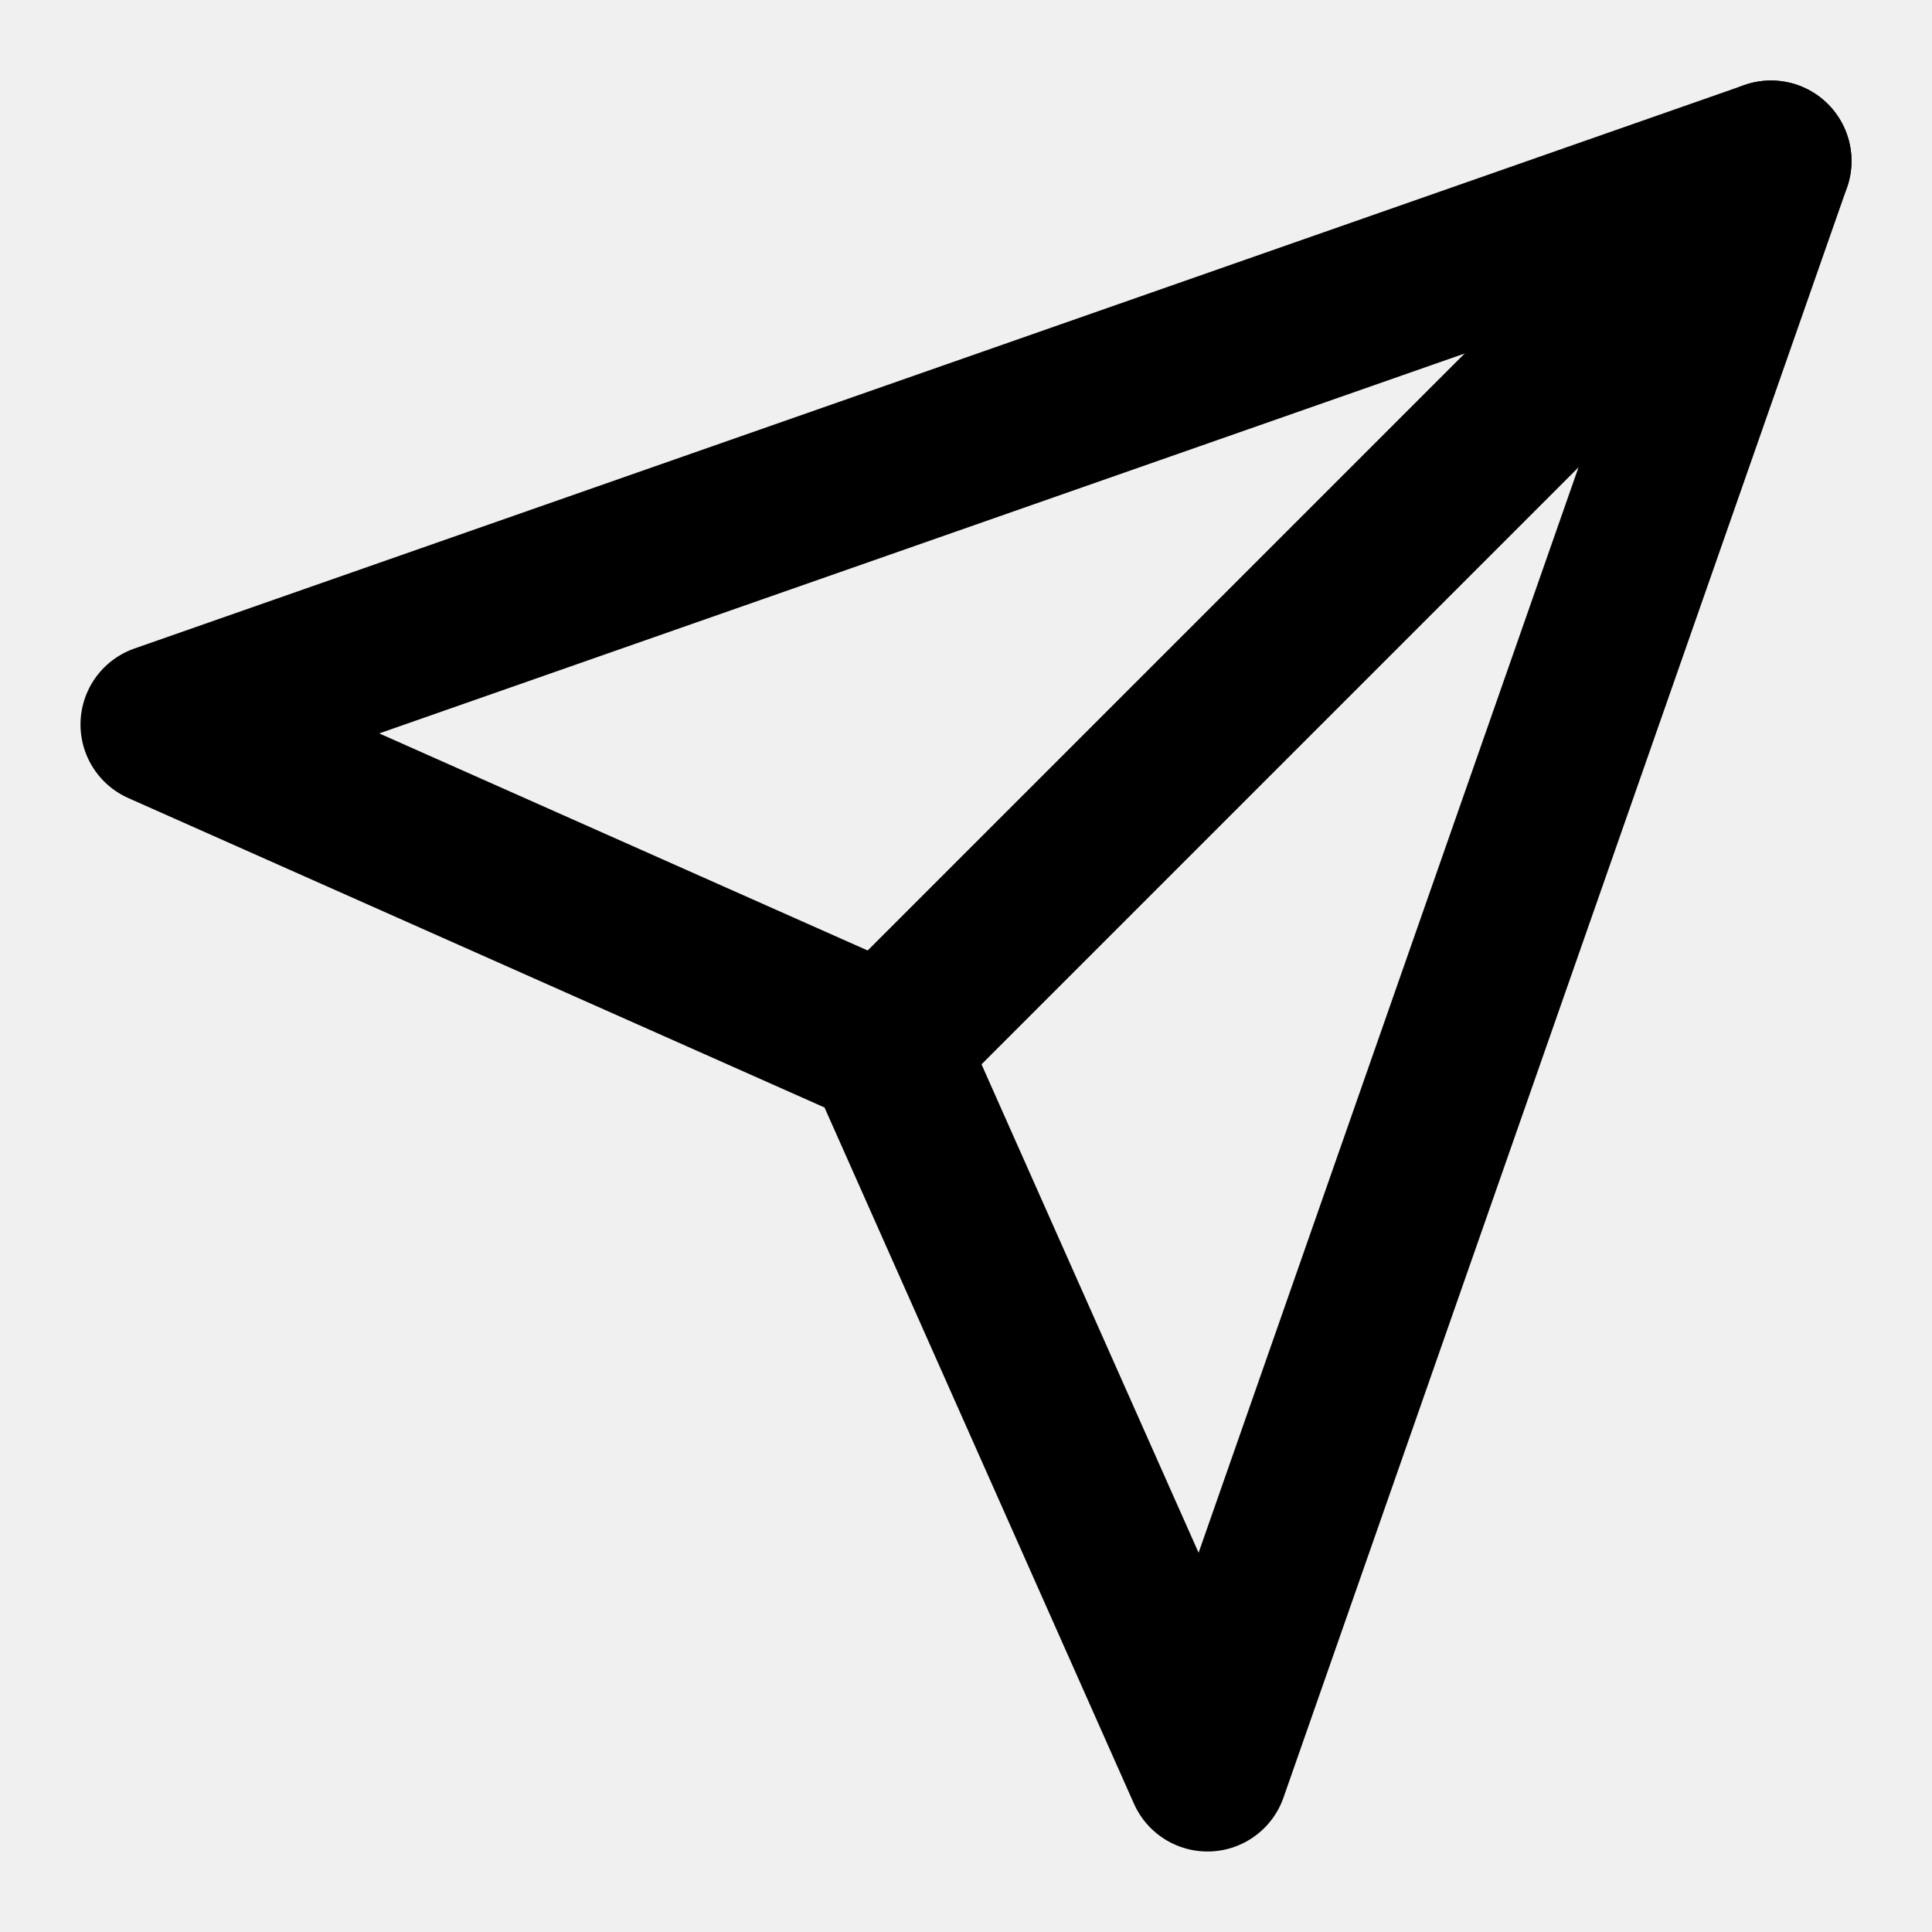
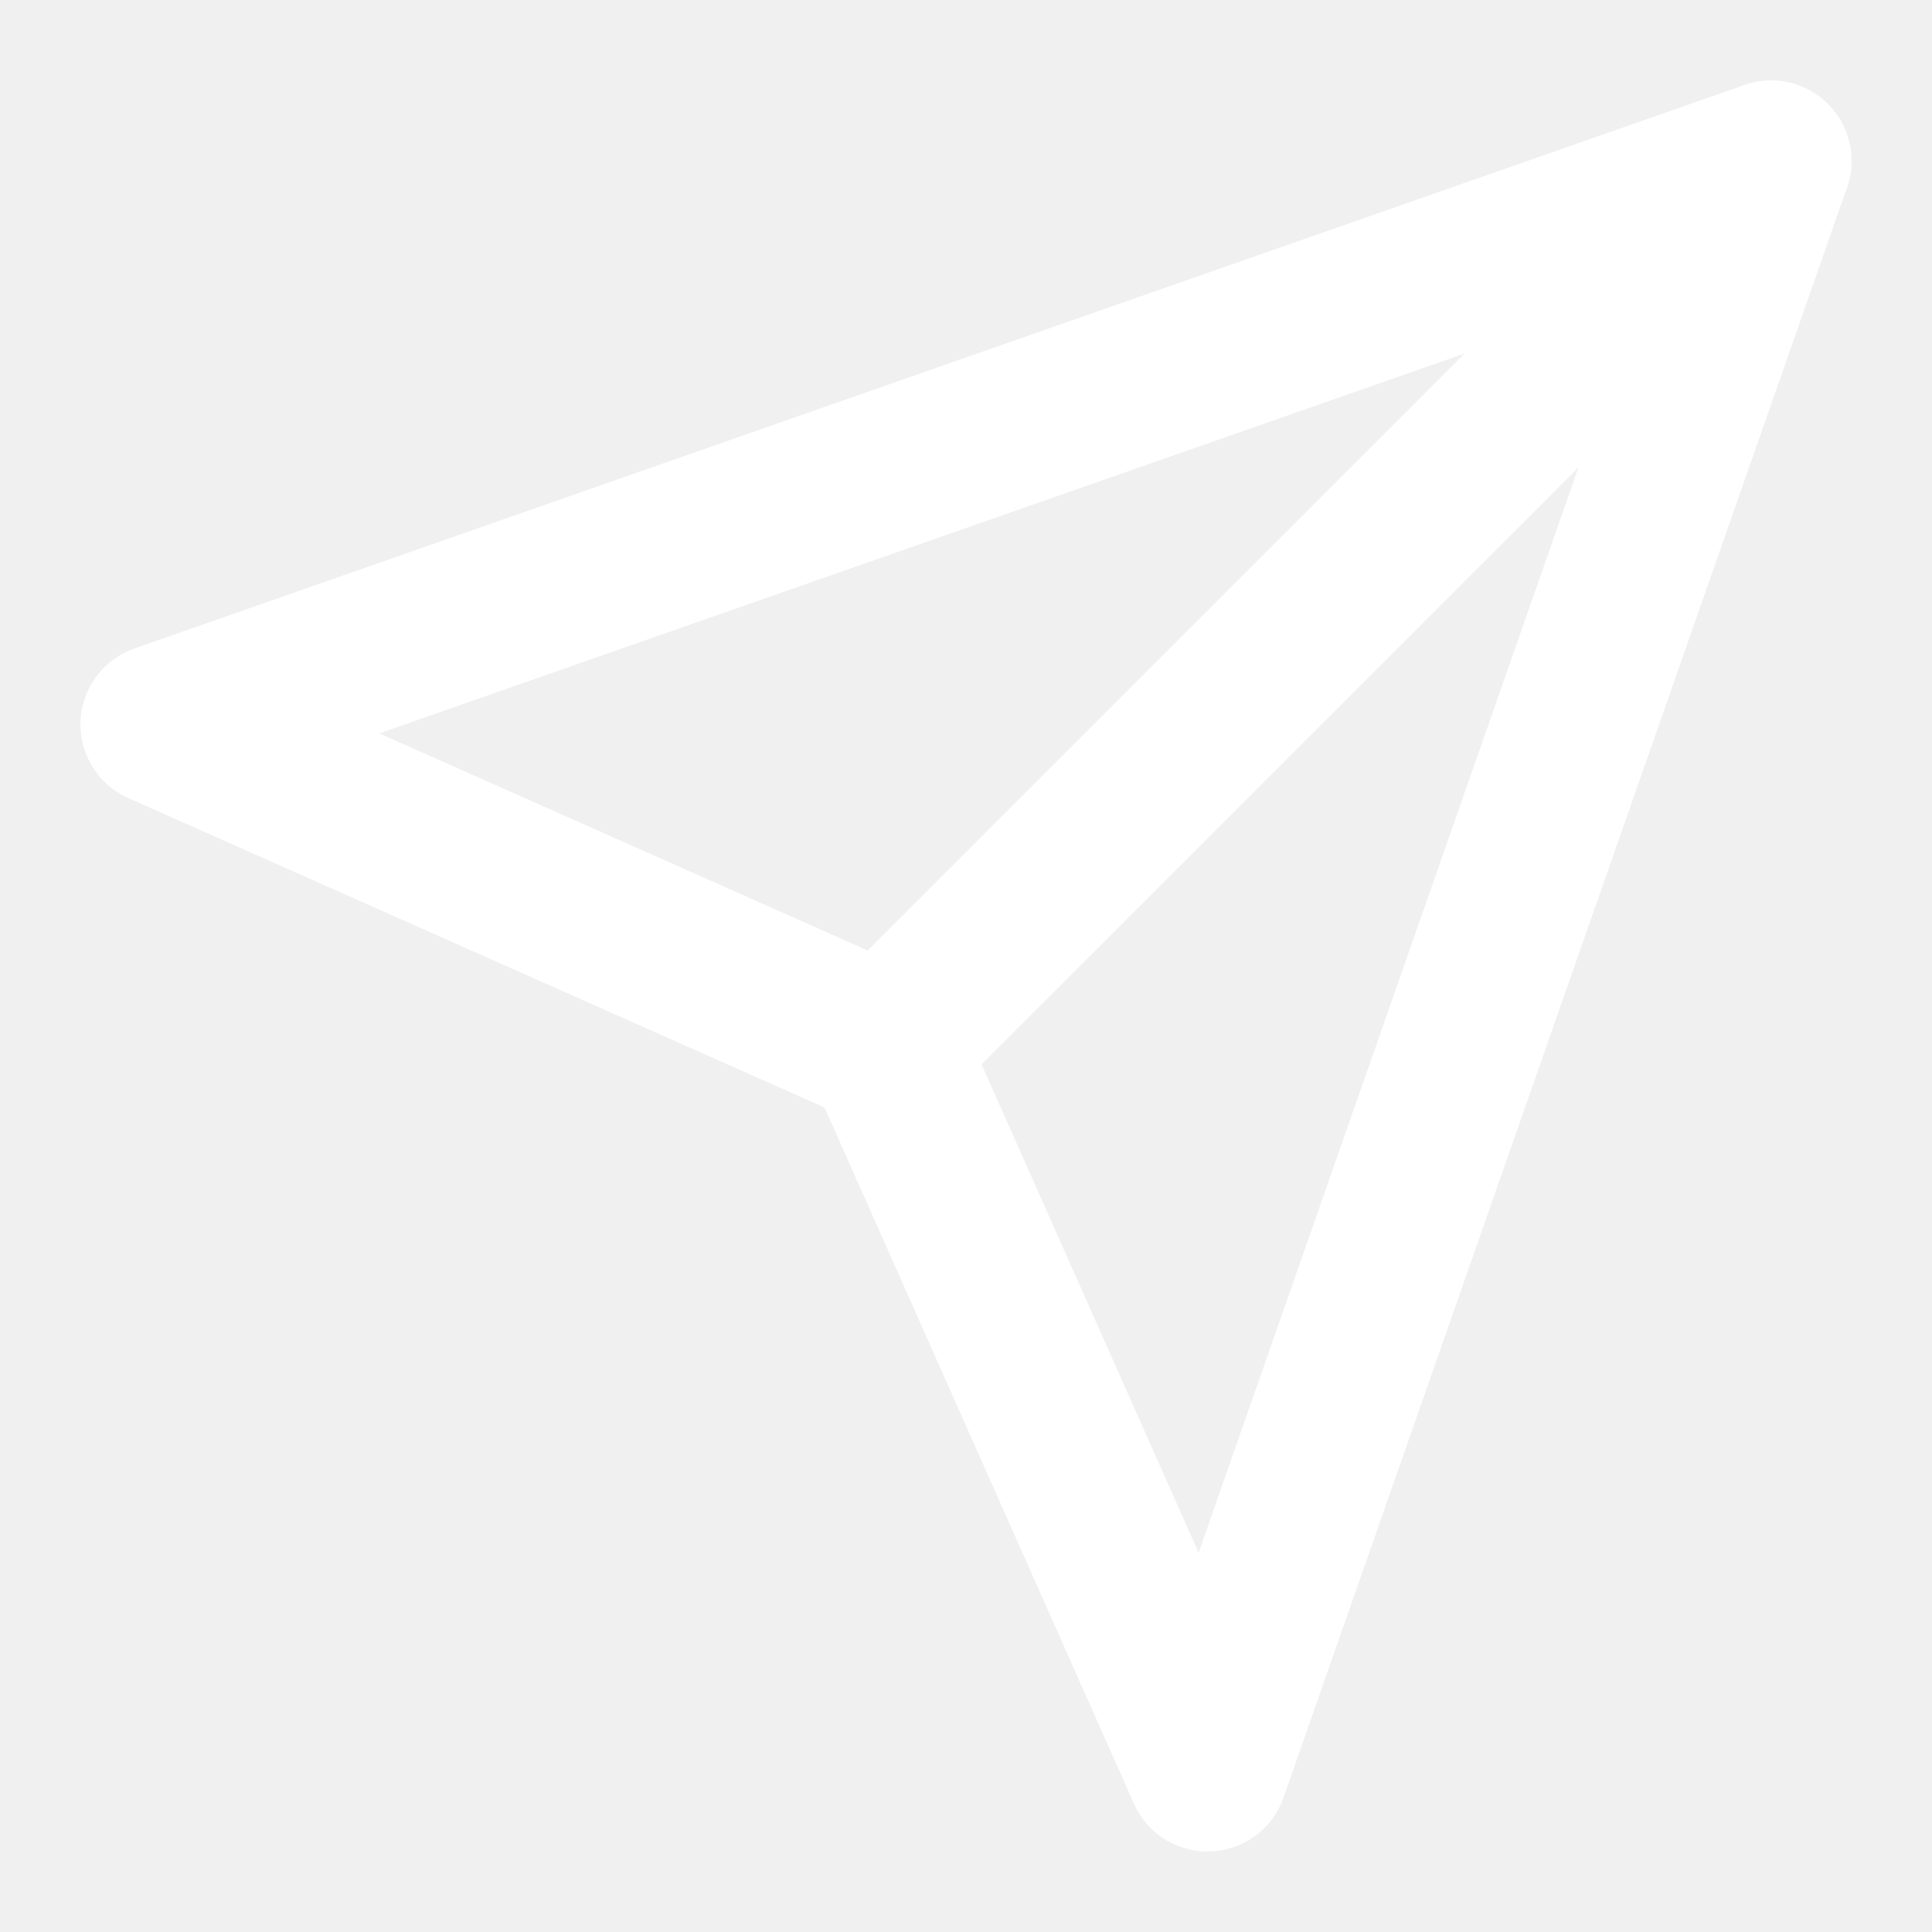
- <svg xmlns="http://www.w3.org/2000/svg" width="24" height="24" viewBox="0 0 24 24" fill="none" stroke="currentColor" stroke-width="2" stroke-linecap="round" stroke-linejoin="round" class="feather feather-send">
+ <svg xmlns="http://www.w3.org/2000/svg" width="24" height="24" viewBox="0 0 24 24" fill="none" stroke="white" stroke-width="2" stroke-linecap="round" stroke-linejoin="round" class="feather feather-send">
  <line x1="22" y1="2" x2="11" y2="13" />
  <polygon points="22 2 15 22 11 13 2 9 22 2" />
</svg>
